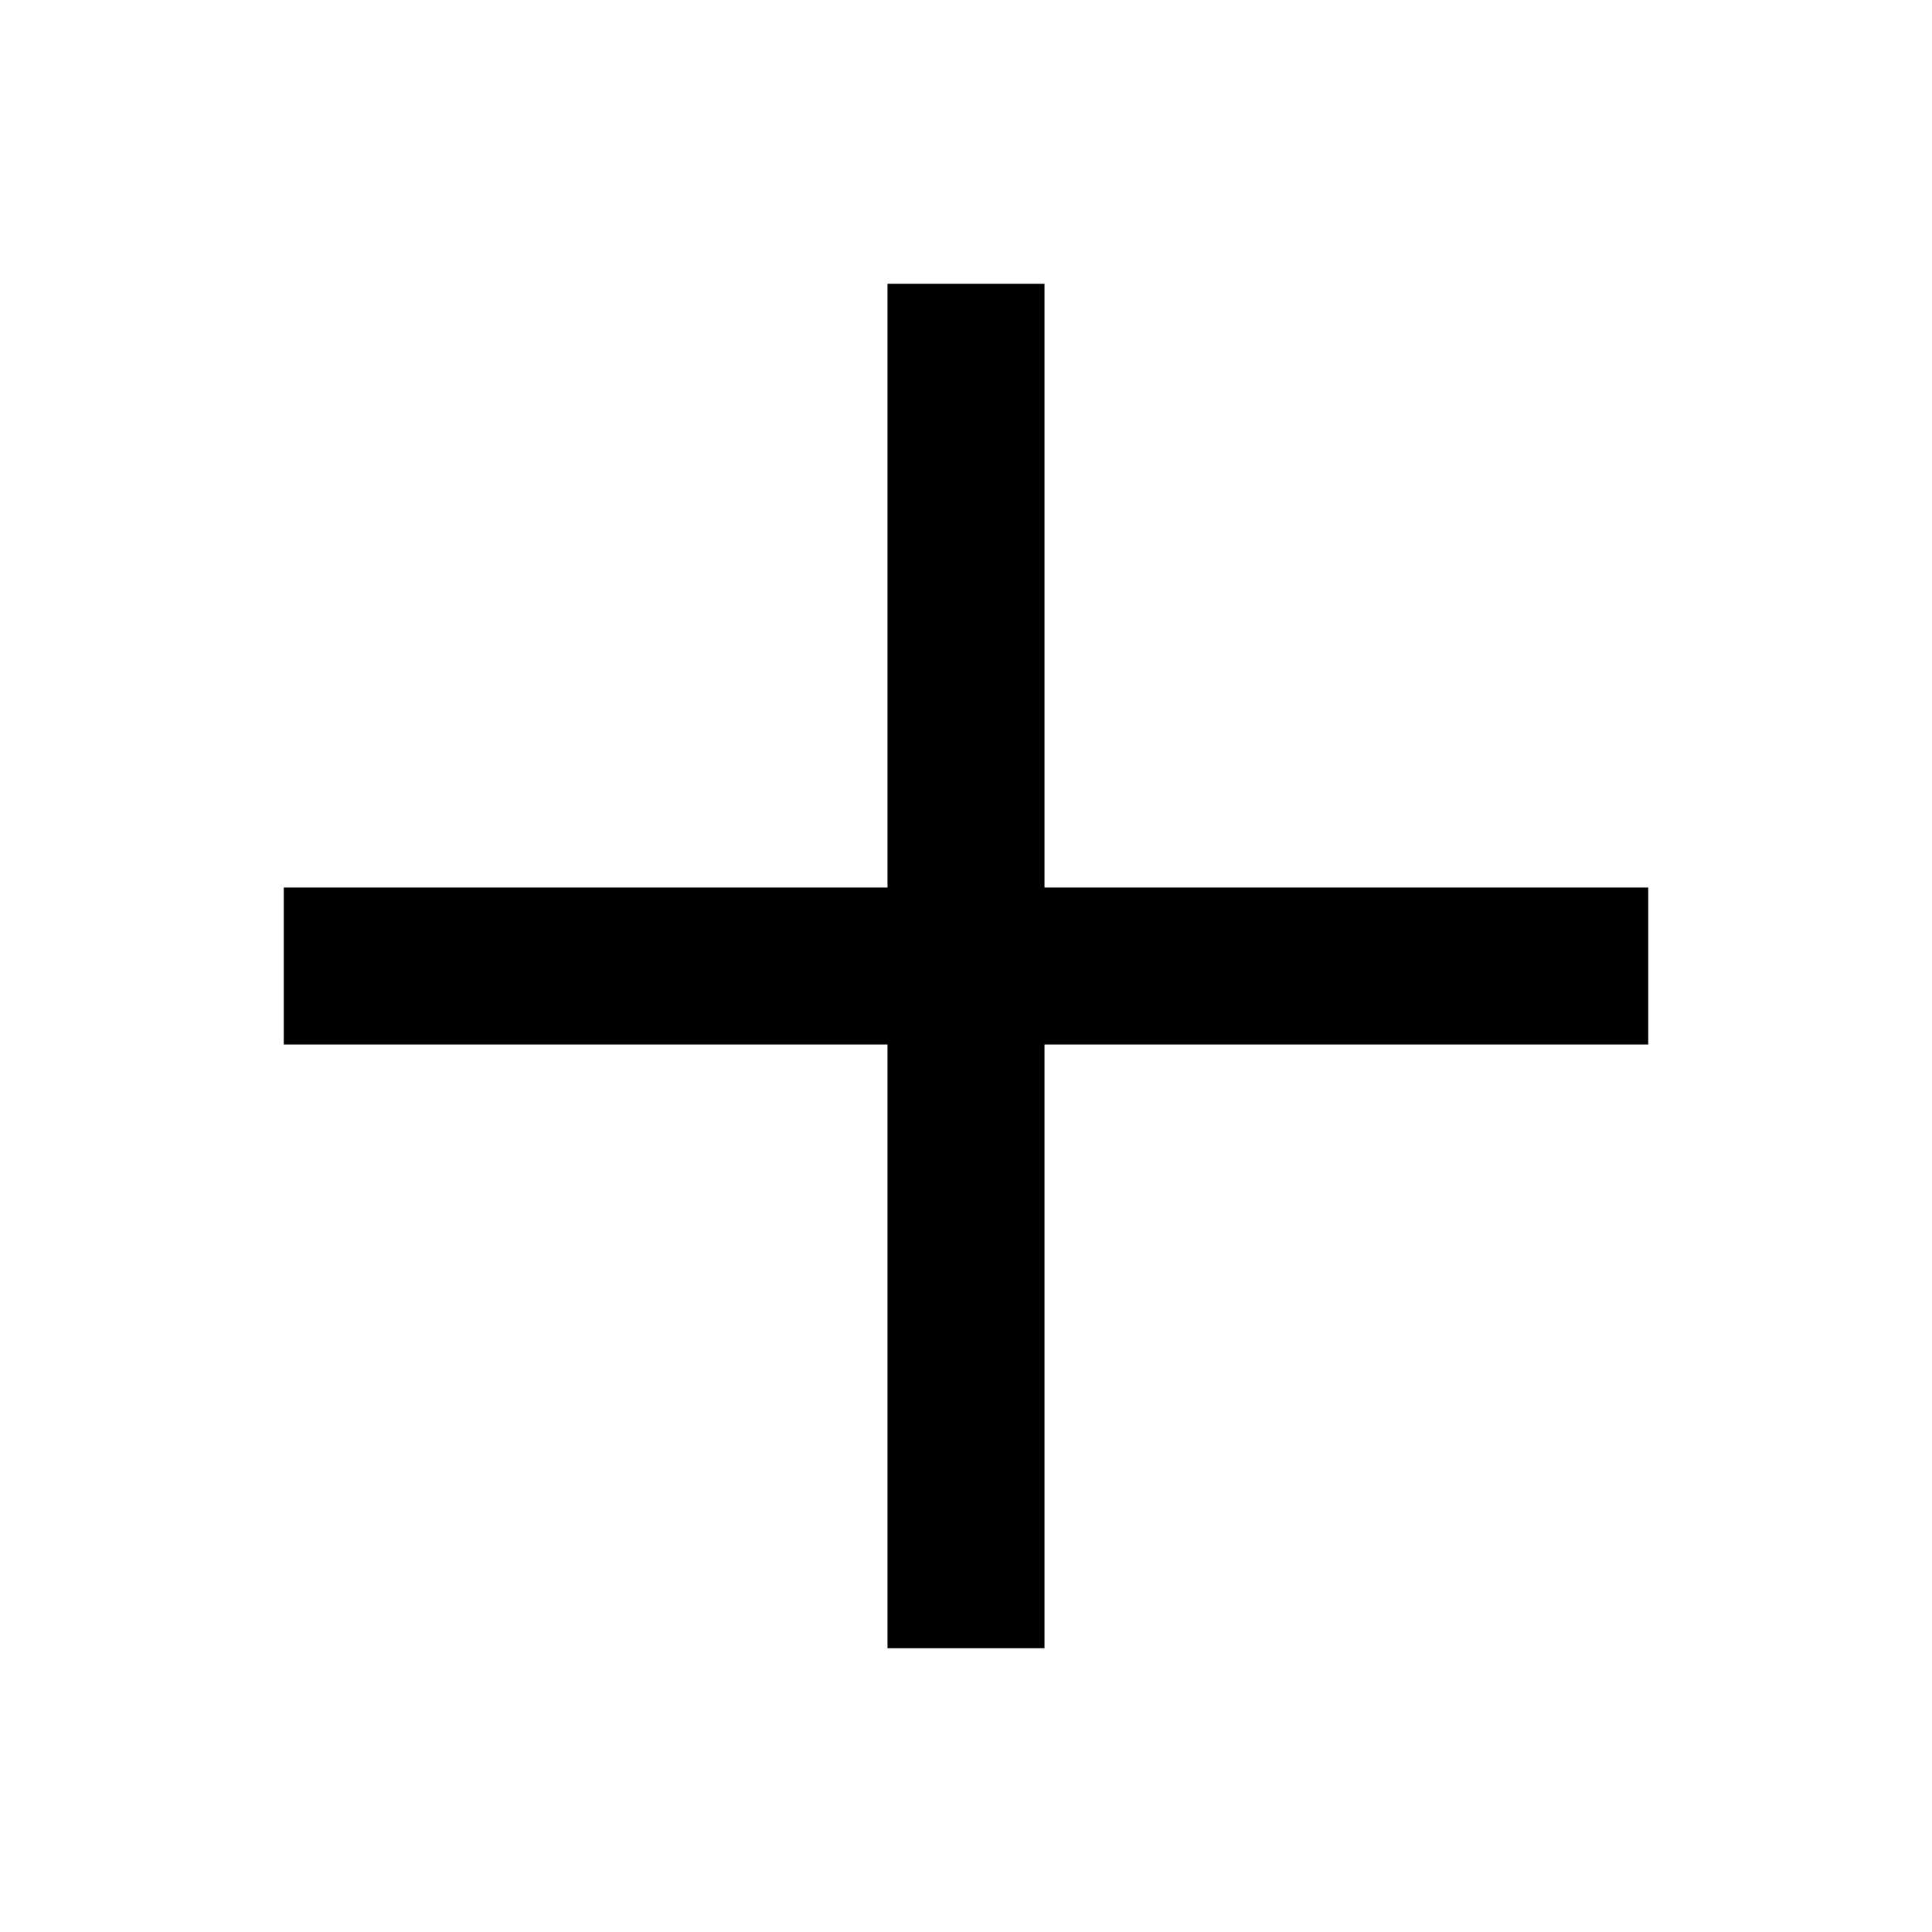
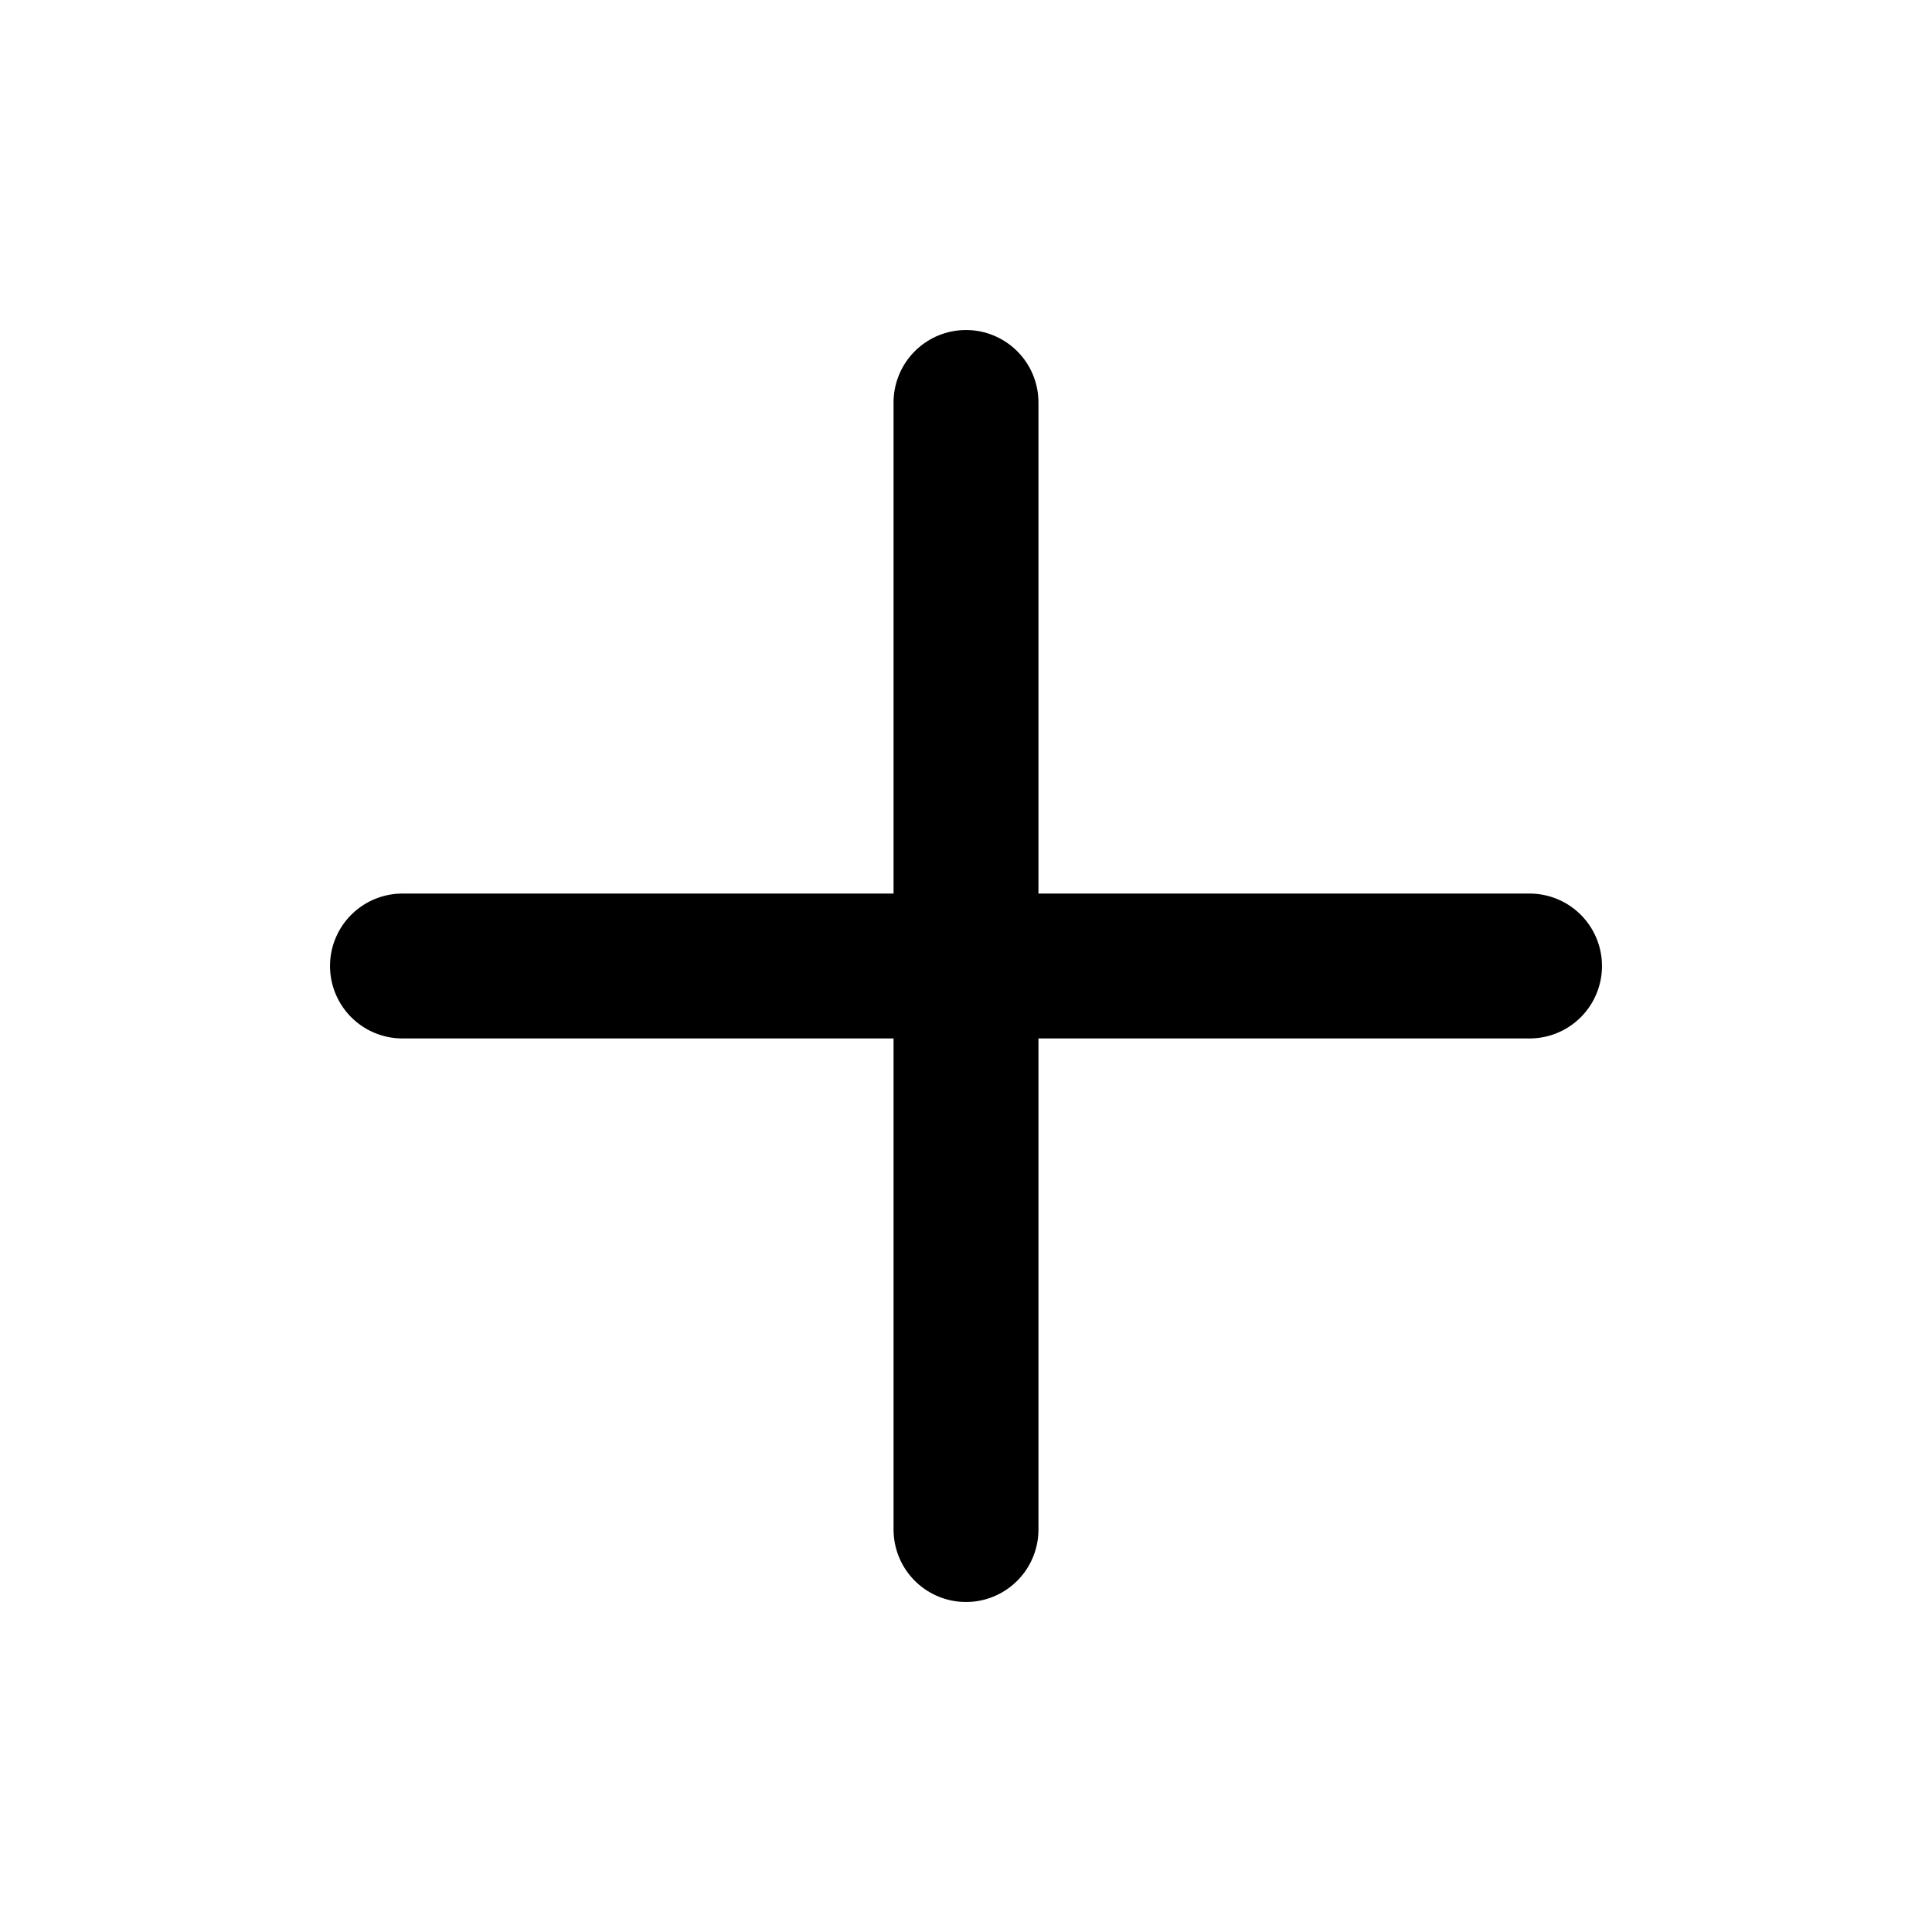
<svg xmlns="http://www.w3.org/2000/svg" width="16" height="16" viewBox="0 0 16 16" fill="none">
-   <g stroke="currentColor" stroke-width="1.3" stroke-linecap="square" stroke-linejoin="miter" stroke-miterlimit="10">
-     <path d="M8 3v10" />
-     <path d="M3 8h10" />
-   </g>
+   <path d="M3.333 8H12.667" stroke="currentColor" stroke-width="1.2" stroke-linecap="round" stroke-linejoin="round" />
+   <path d="M8 3.333V12.667" stroke="currentColor" stroke-width="1.2" stroke-linecap="round" stroke-linejoin="round" />
</svg>
